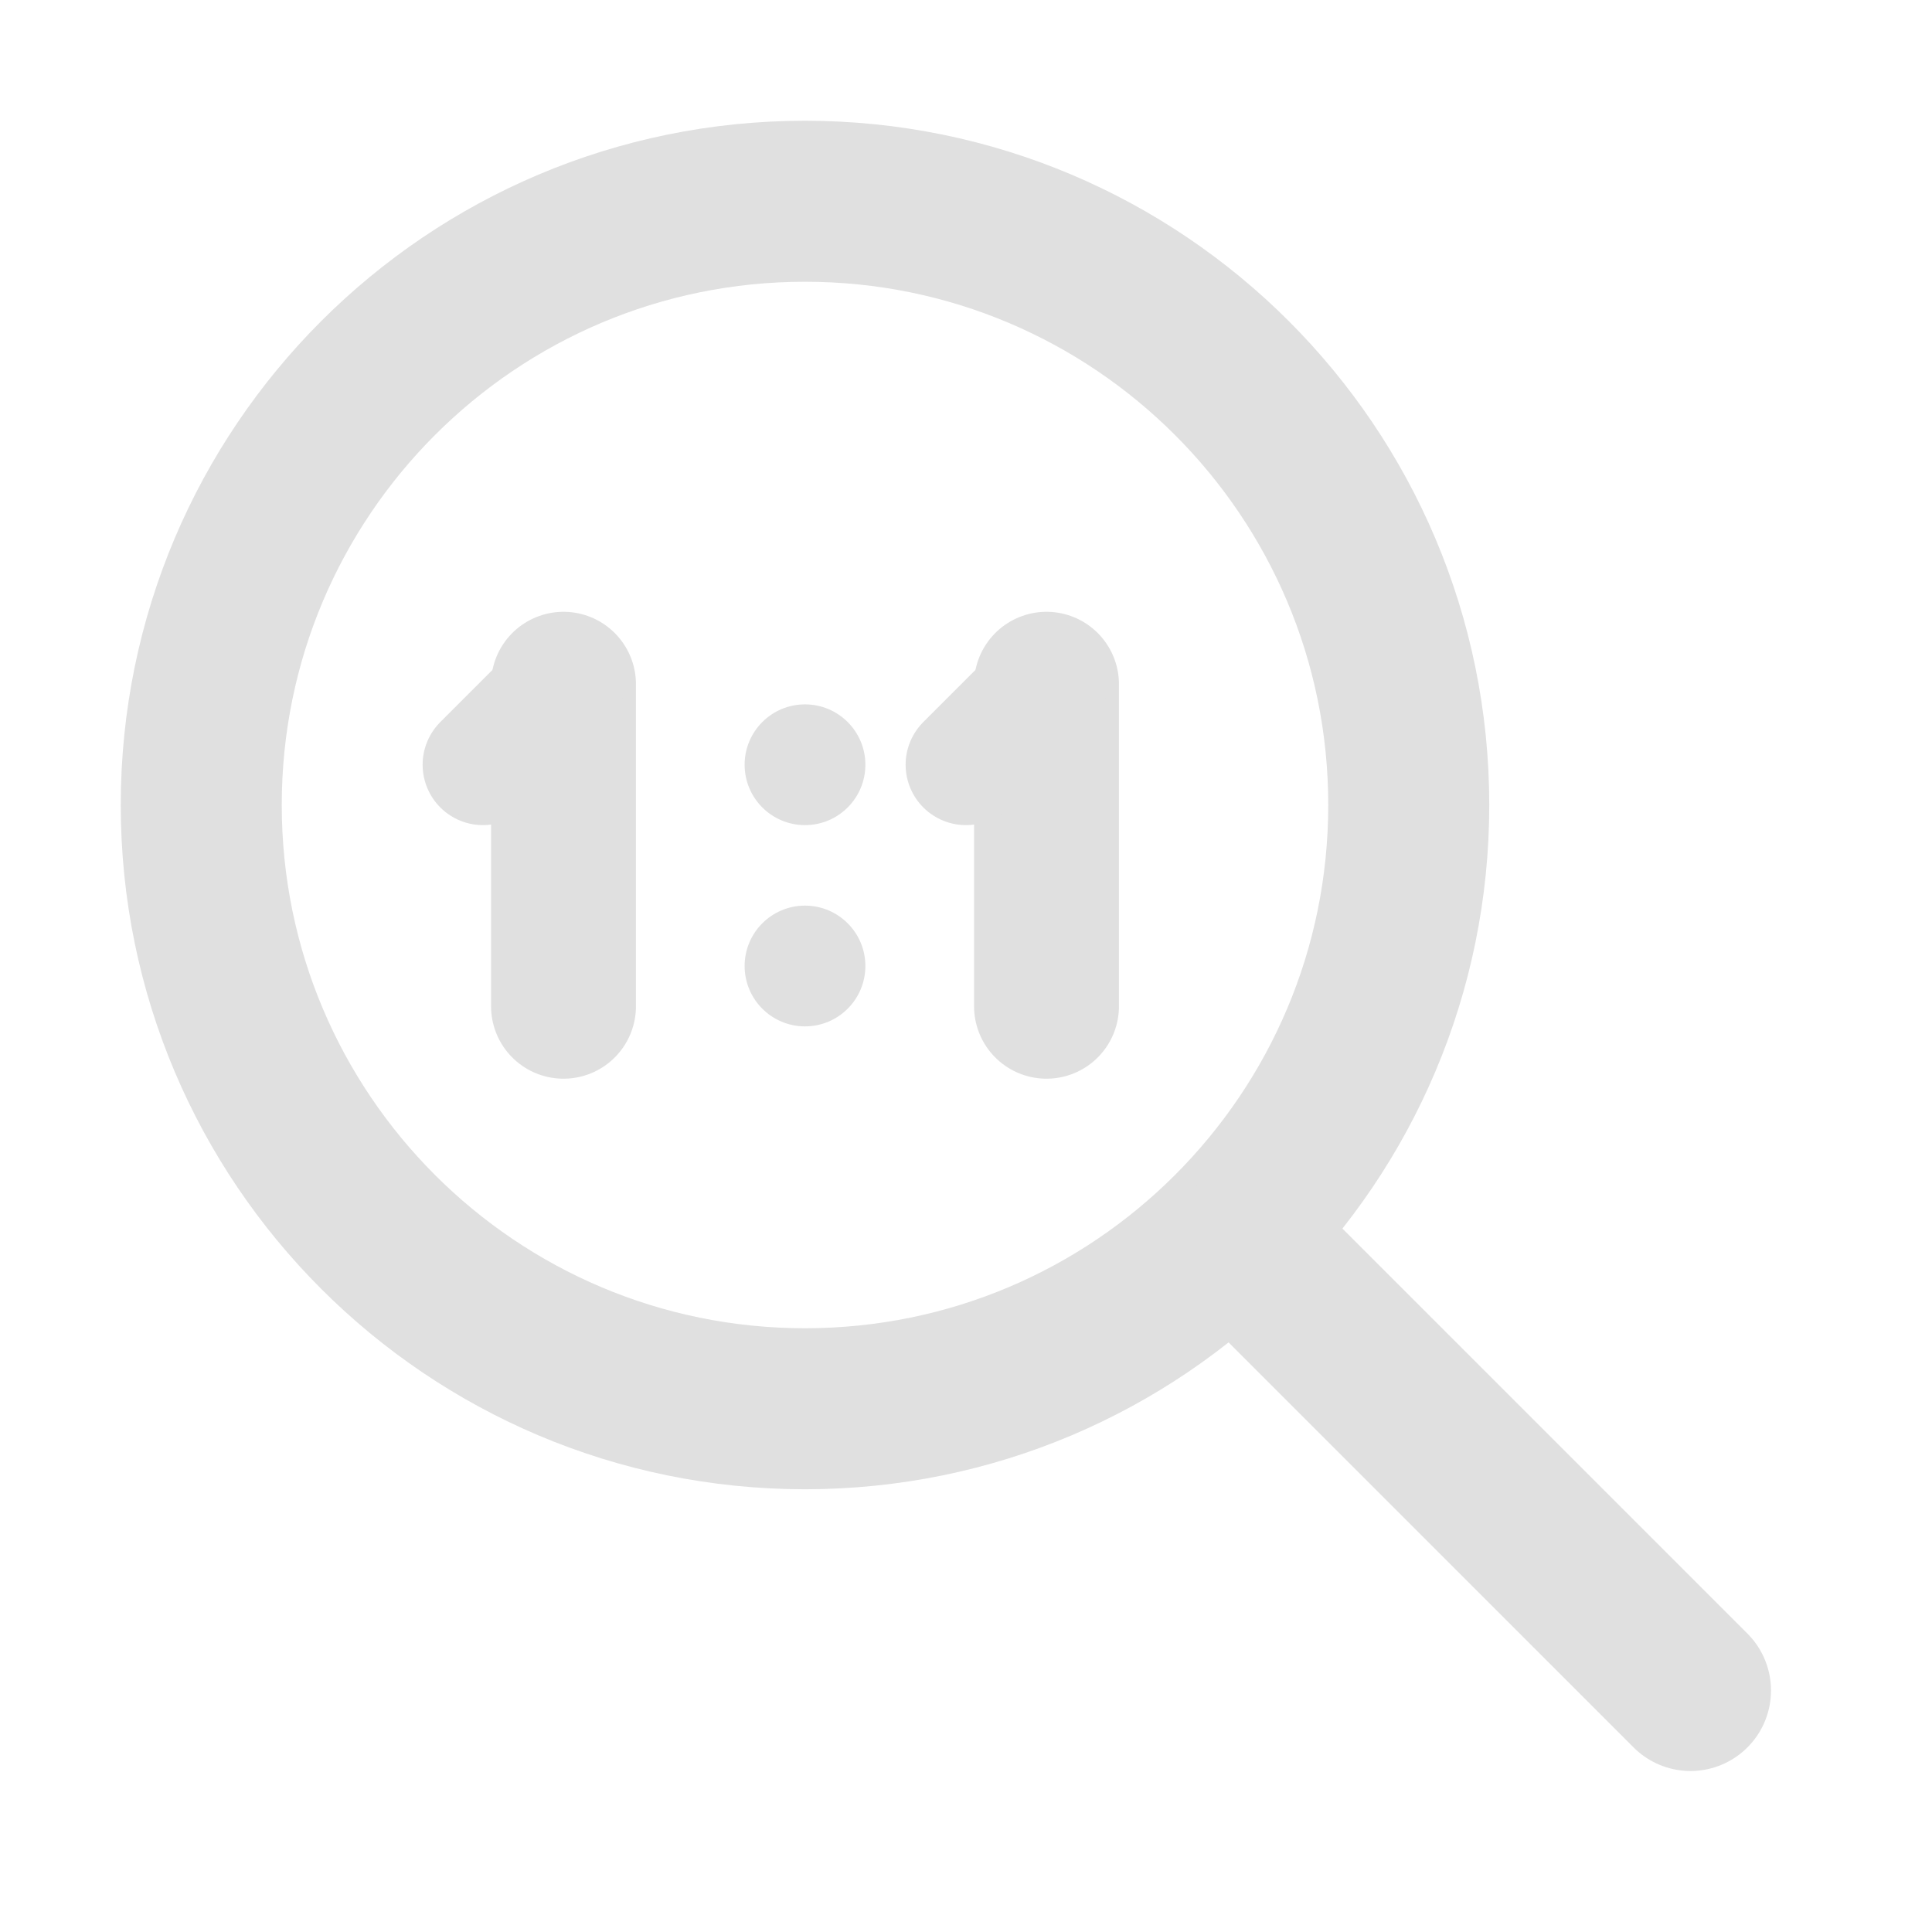
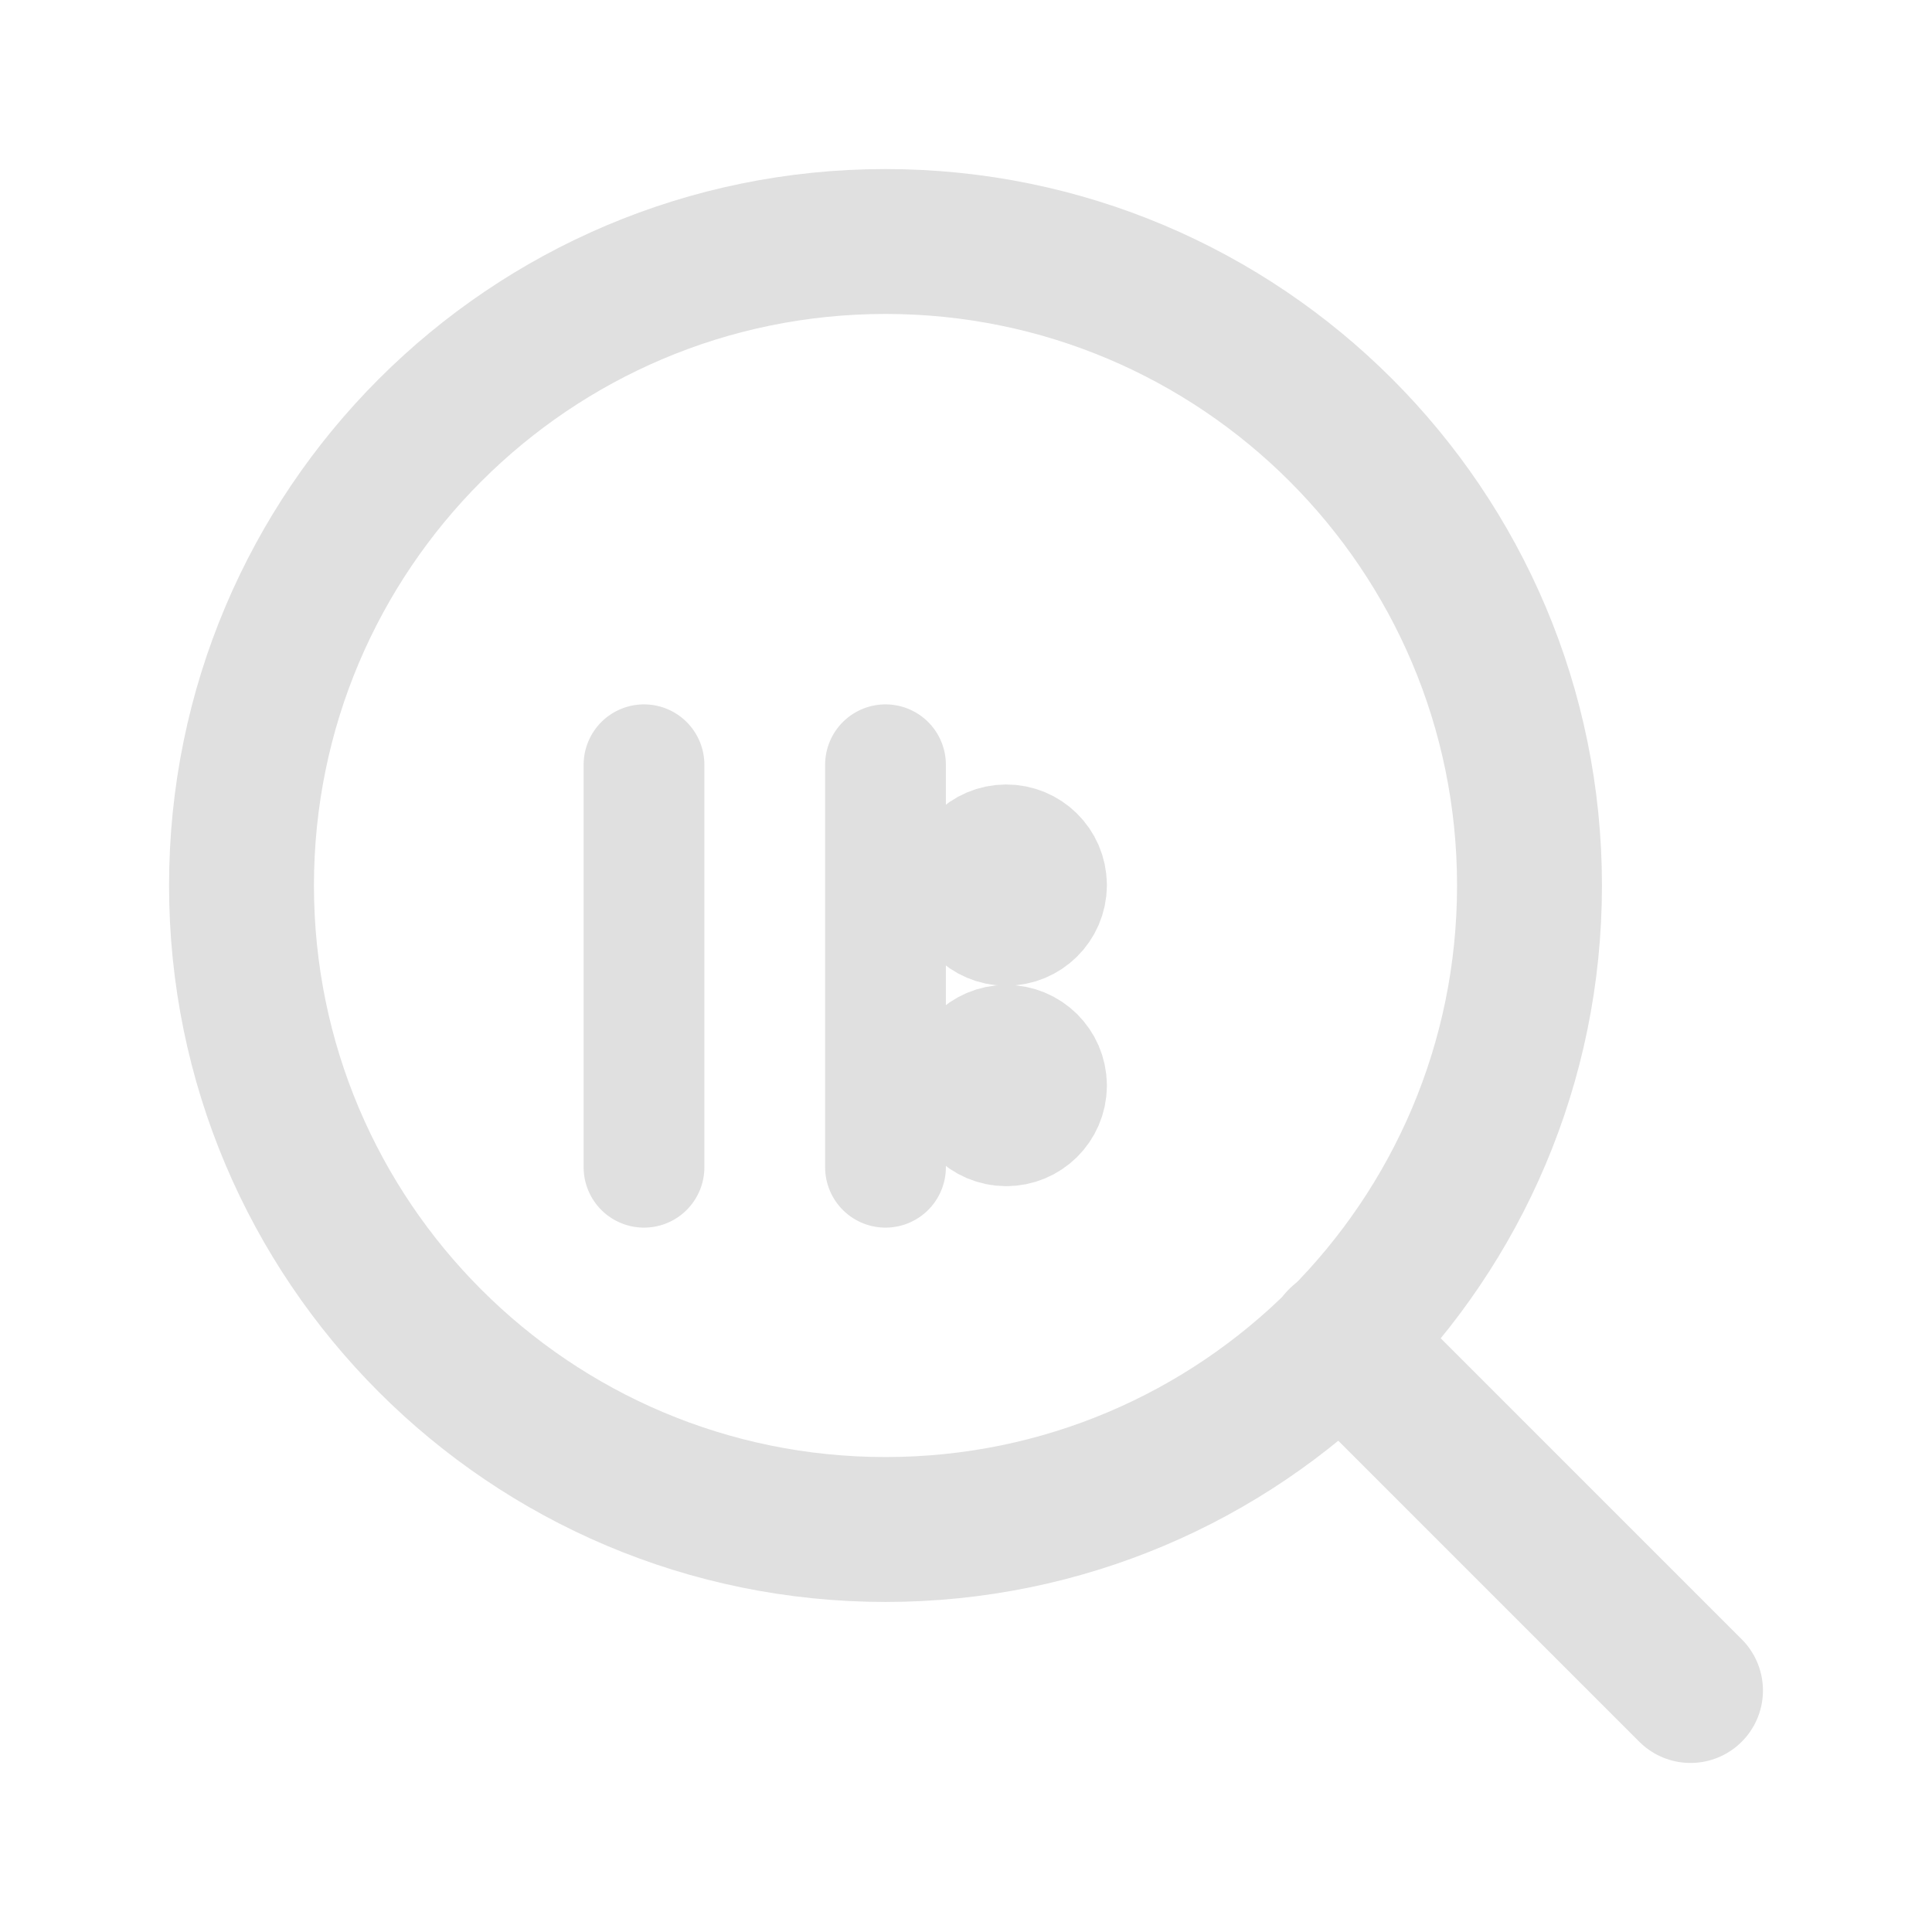
- <svg xmlns="http://www.w3.org/2000/svg" width="24" height="24" viewBox="0 0 24 24" fill="none" stroke="#e0e0e0" stroke-width="2" stroke-linecap="round" stroke-linejoin="round">
-   <circle cx="10" cy="10" r="7.5" />
-   <line x1="21" y1="21" x2="15.5" y2="15.5" />
-   <path d="M7 8.5v4" stroke-width="1.8" />
-   <path d="M6 9.5l1-1" stroke-width="1.5" />
-   <circle cx="10" cy="9.5" r="0.75" fill="#e0e0e0" stroke="none" />
-   <circle cx="10" cy="12" r="0.75" fill="#e0e0e0" stroke="none" />
-   <path d="M13 8.5v4" stroke-width="1.8" />
-   <path d="M12 9.5l1-1" stroke-width="1.5" />
+ <svg xmlns="http://www.w3.org/2000/svg" width="24" height="24" viewBox="0 0 24 24" fill="none" stroke="#e0e0e0" stroke-width="1.8" stroke-linecap="round" stroke-linejoin="round">
+   <circle cx="11" cy="11" r="8" />
+   <line x1="21" y1="21" x2="16.65" y2="16.65" />
+   <path d="M8 9.5v5m3-5v5m2-3.5a.5.5 0 1 1 0-.01m0 2.5a.5.5 0 1 1 0-.01" stroke-width="1.5" />
</svg>
